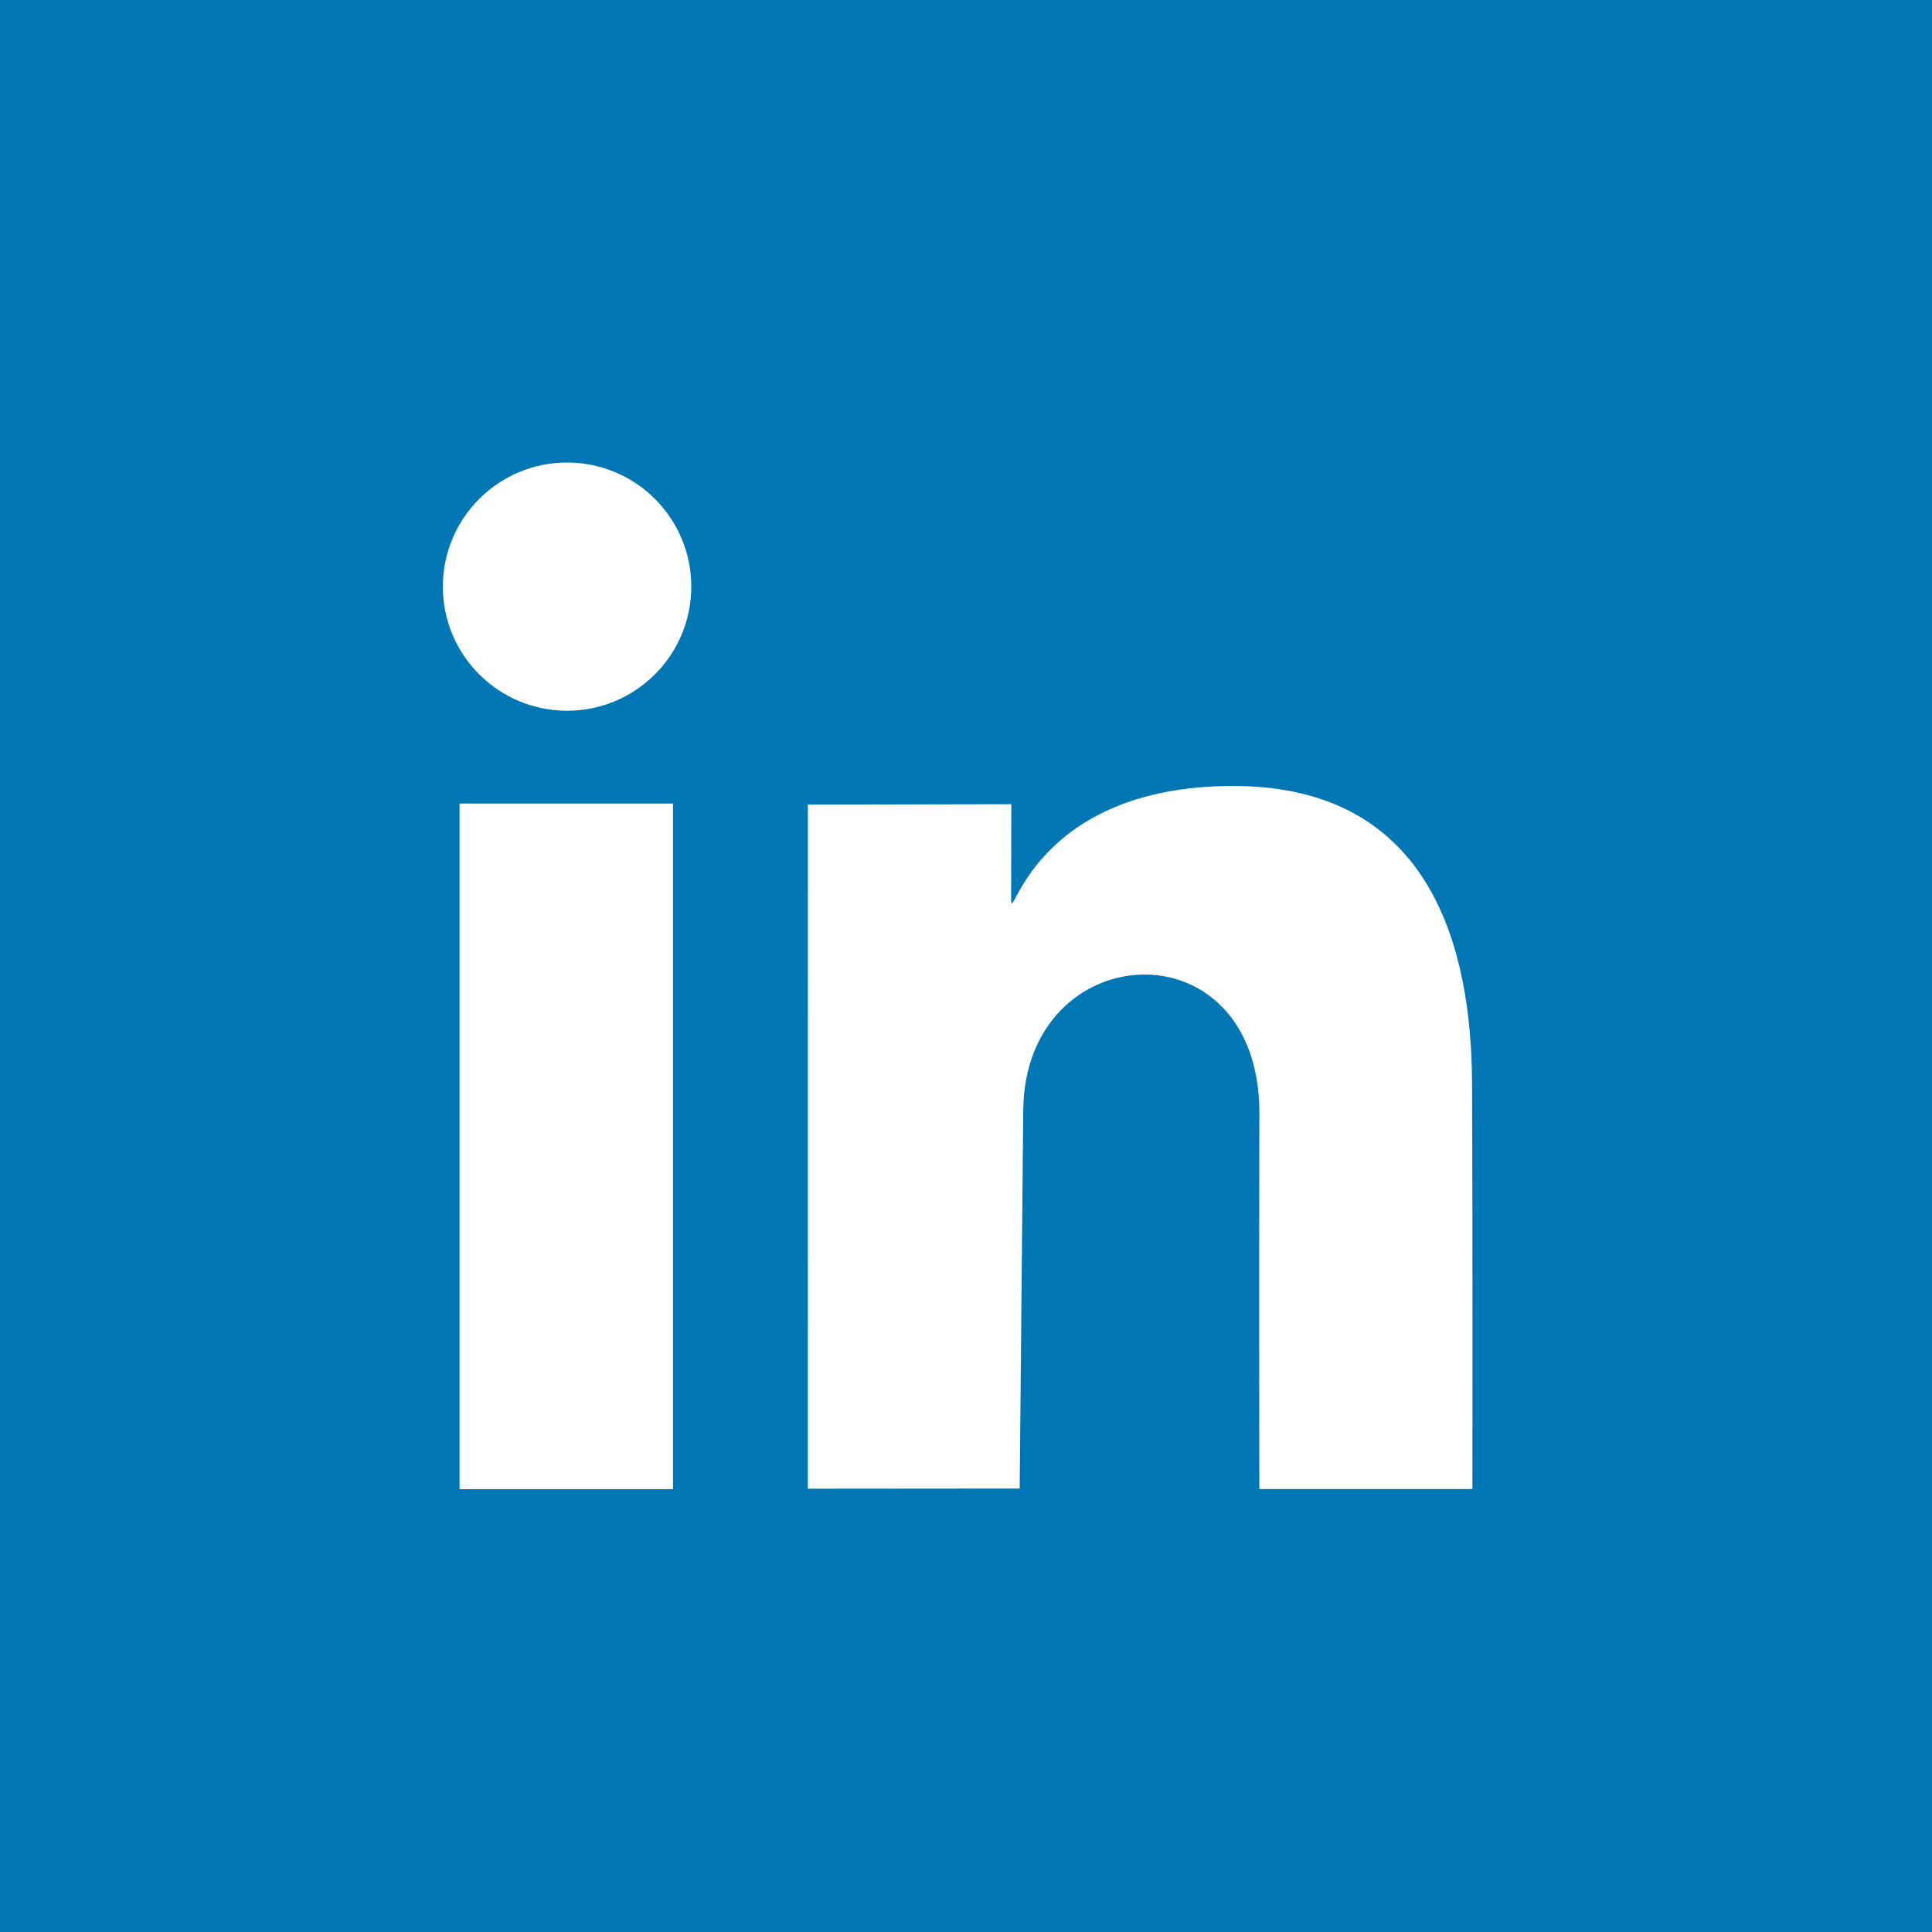
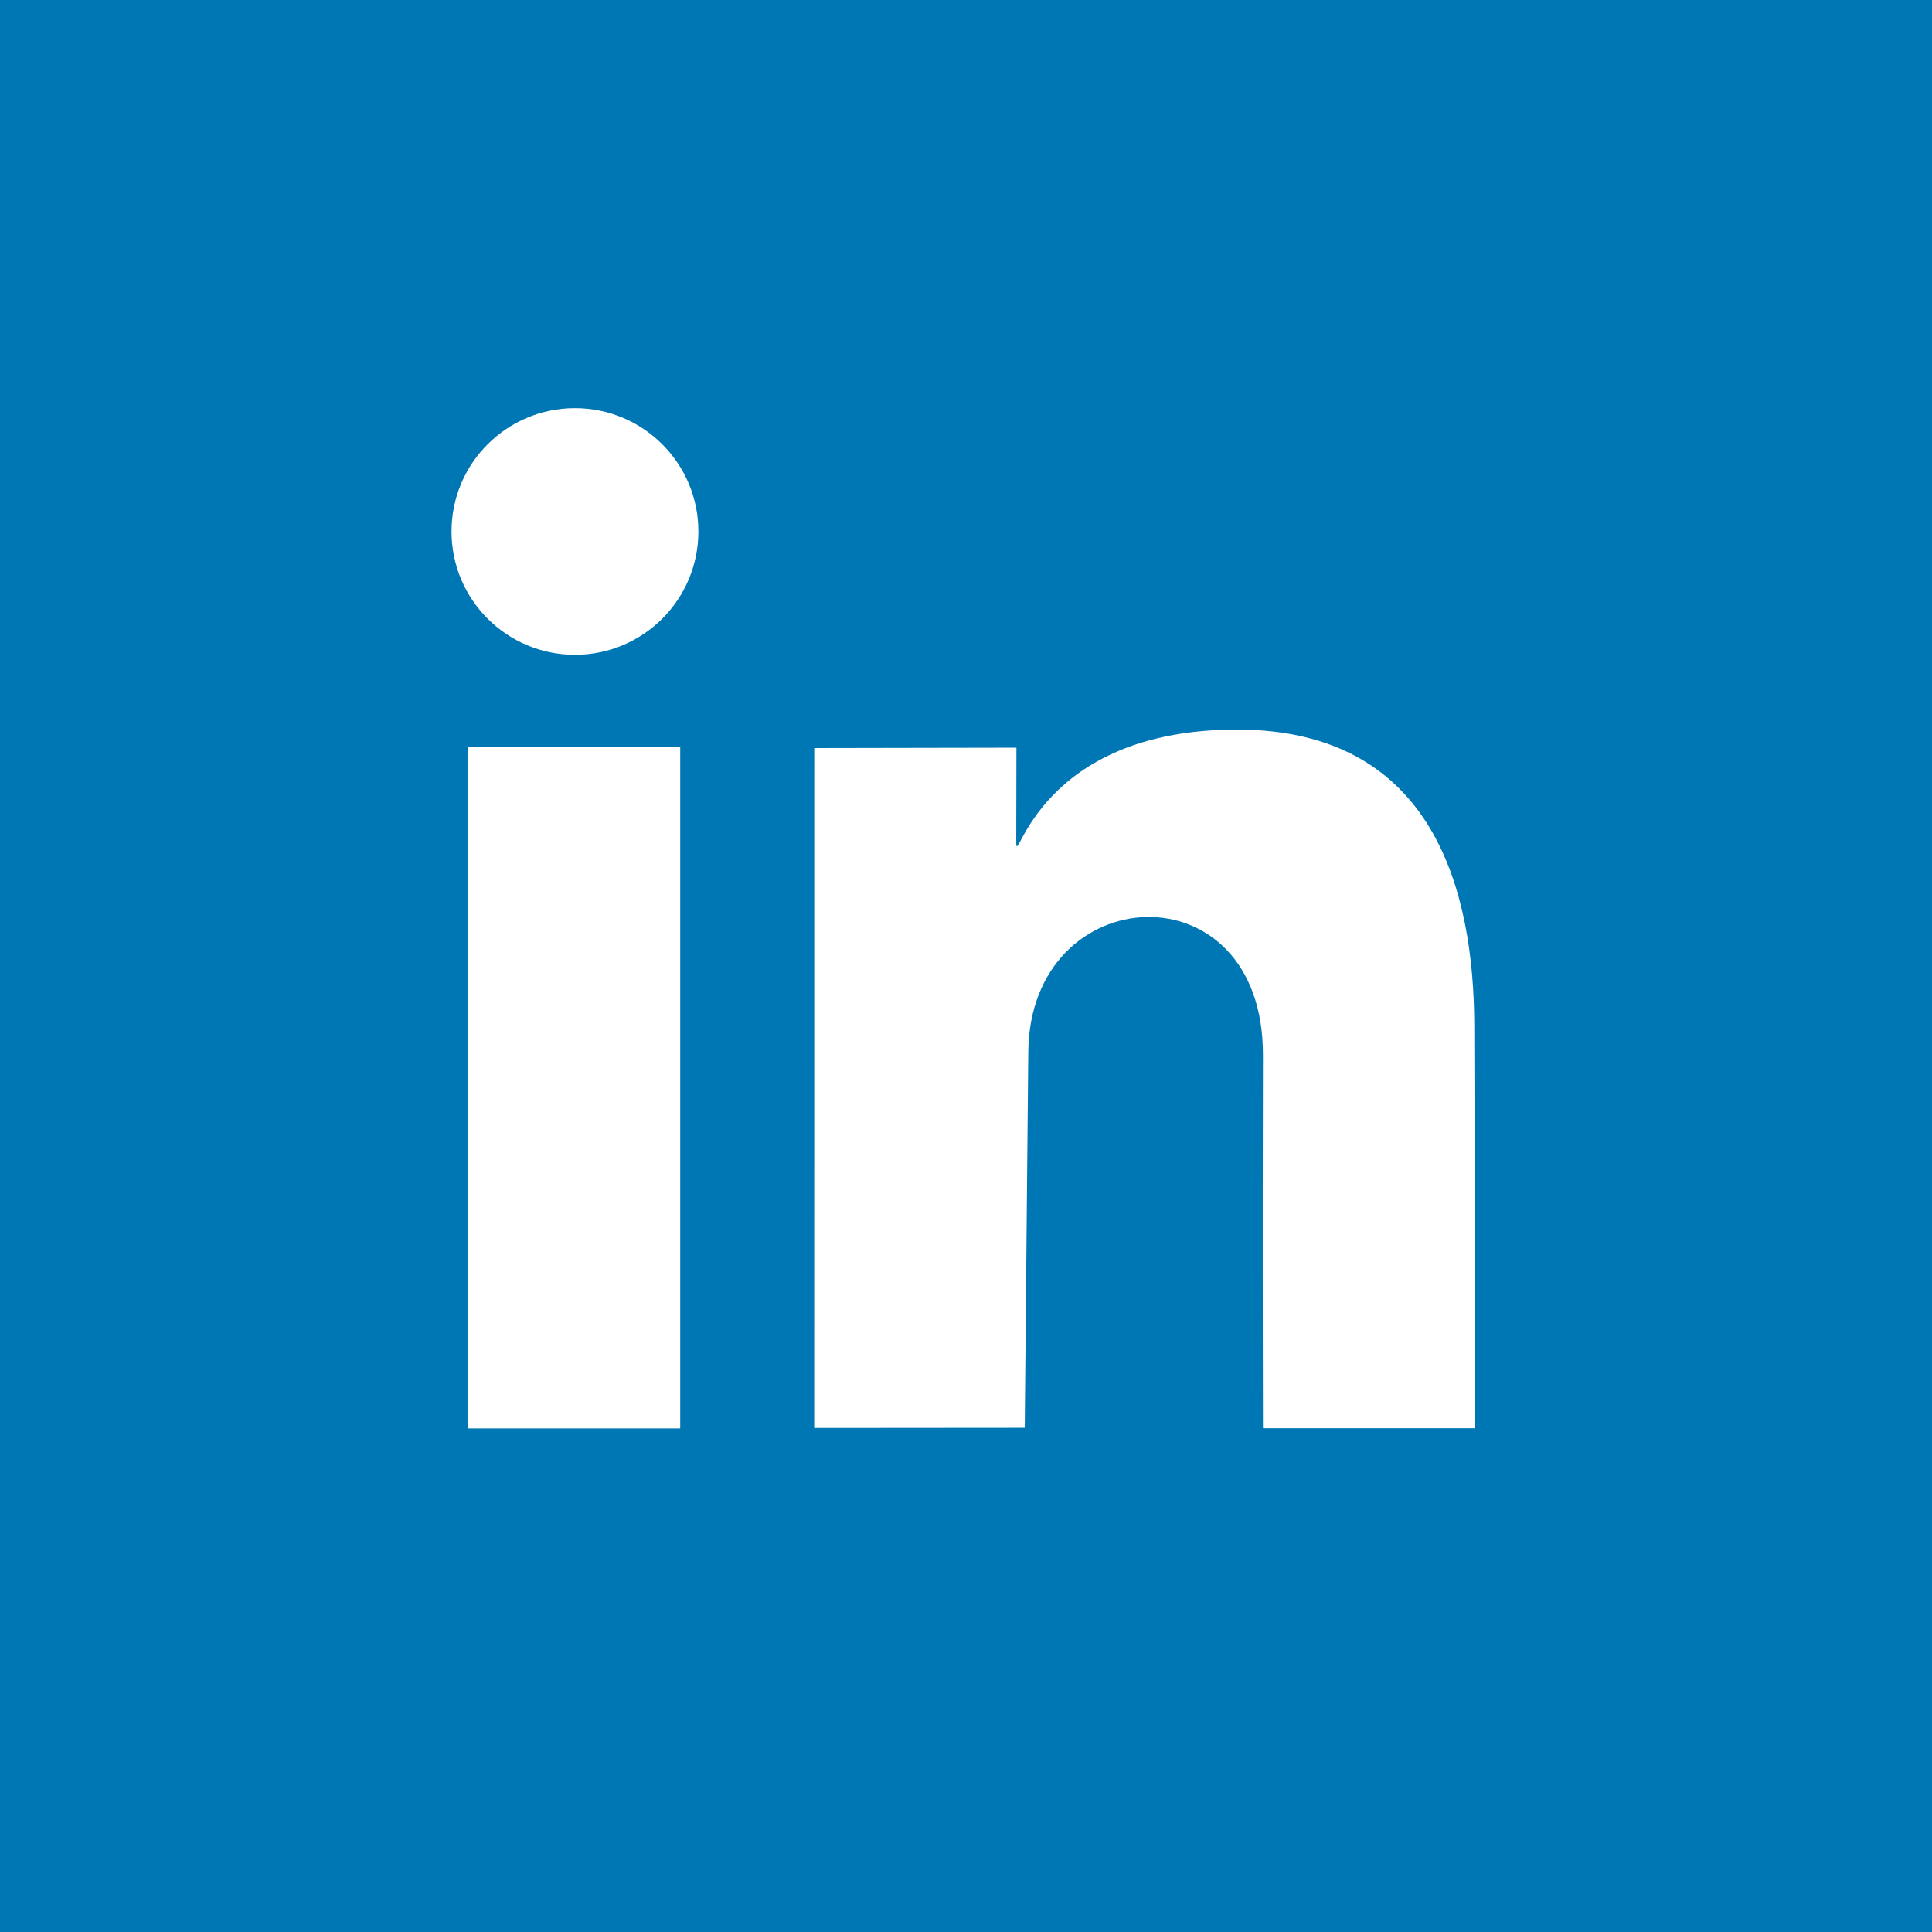
- <svg xmlns="http://www.w3.org/2000/svg" viewBox="0 0 885.827 885.827" height="250mm" width="250mm" version="1.1" id="svg5291">
+ <svg xmlns="http://www.w3.org/2000/svg" id="svg5291" version="1.1" width="1000" height="1000" viewBox="0 0 937.5 937.5">
  <defs id="defs5295" />
-   <rect y="0.001" x="0" height="885.827" width="885.827" id="rect5301" style="fill:#0077b5;fill-opacity:1;stroke:none;stroke-opacity:1" />
-   <ellipse ry="56.901" rx="56.952" cy="268.97" cx="260.001" id="path5843" style="fill:#ffffff;fill-opacity:1;stroke:none;stroke-opacity:1" />
-   <rect y="368.43" x="210.706" height="314.368" width="97.861" id="rect5845" style="fill:#ffffff;fill-opacity:1;stroke:none;stroke-opacity:1" />
-   <path id="path5879" d="m 463.602,412.719 c 0.285,11.908 10.064,-52.406 101.904,-52.353 91.84,0.053 109.121,76.238 109.426,135.955 0.305,59.717 0.166,186.401 0.166,186.401 l -97.672,0 c 0,0 -0.234,-84.259 0,-172.115 0.234,-87.856 -107.529,-81.649 -108.267,-1.55 -0.738,80.099 -1.63,173.445 -1.63,173.445 l -97.14,0.078 0.017,-313.683 93.281,-0.171 z" style="fill:#ffffff;fill-opacity:1;fill-rule:evenodd;stroke:none;stroke-width:1px;stroke-linecap:butt;stroke-linejoin:miter;stroke-opacity:1" />
+   <rect style="fill:#0077b5;fill-opacity:1;stroke:none;stroke-width:1.058;stroke-opacity:1" id="rect5301" width="937.5" height="937.5" x="0" y="-1.4077954e-05" />
+   <ellipse style="fill:#ffffff;fill-opacity:1;stroke:none;stroke-width:1.052;stroke-opacity:1" id="path5843" cx="278.992" cy="257.901" rx="59.899" ry="59.845" />
+   <rect style="fill:#ffffff;fill-opacity:1;stroke:none;stroke-width:1.052;stroke-opacity:1" id="rect5845" width="102.925" height="330.634" x="227.146" y="362.508" />
+   <path style="fill:#ffffff;fill-opacity:1;fill-rule:evenodd;stroke:none;stroke-width:1.052px;stroke-linecap:butt;stroke-linejoin:miter;stroke-opacity:1" d="m 493.128,409.088 c 0.3,12.525 10.585,-55.118 107.177,-55.062 96.592,0.056 114.768,80.183 115.088,142.99 0.32,62.807 0.174,196.046 0.174,196.046 H 612.842 c 0,0 -0.246,-88.619 0,-181.021 0.246,-92.402 -113.093,-85.874 -113.87,-1.63 -0.776,84.244 -1.715,182.42 -1.715,182.42 l -102.166,0.082 0.018,-329.914 98.108,-0.18 z" id="path5879" />
</svg>
